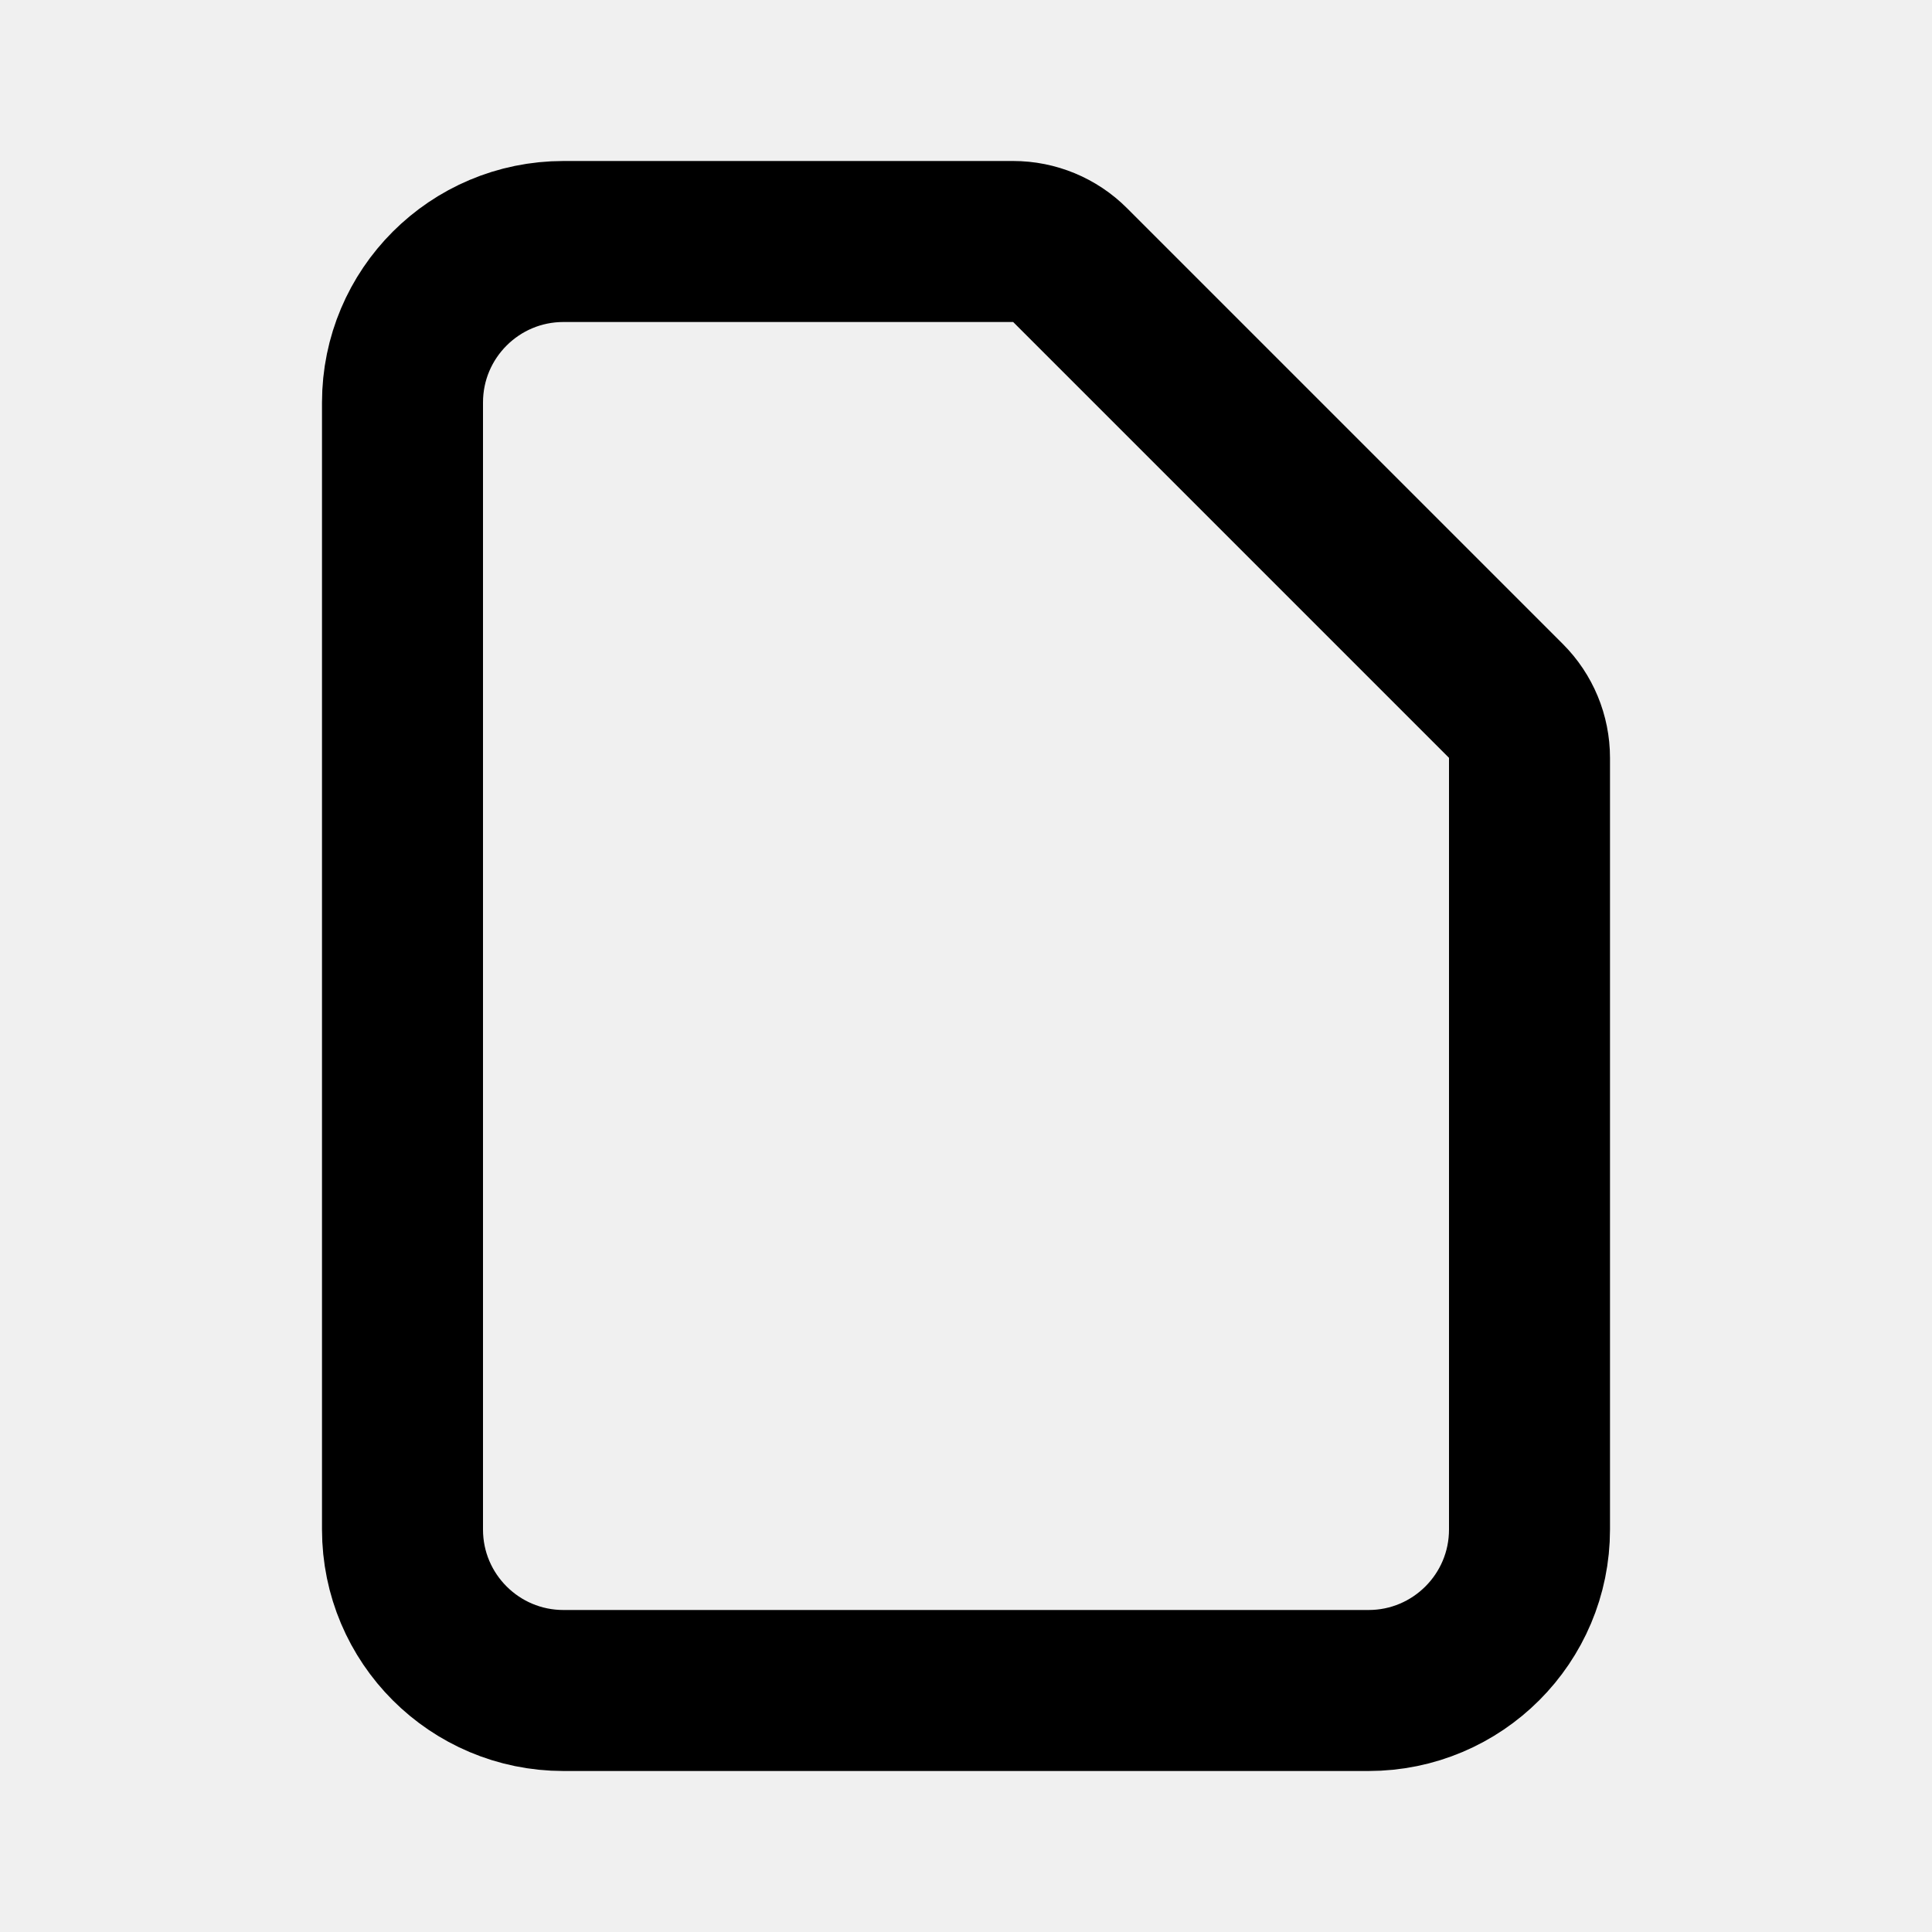
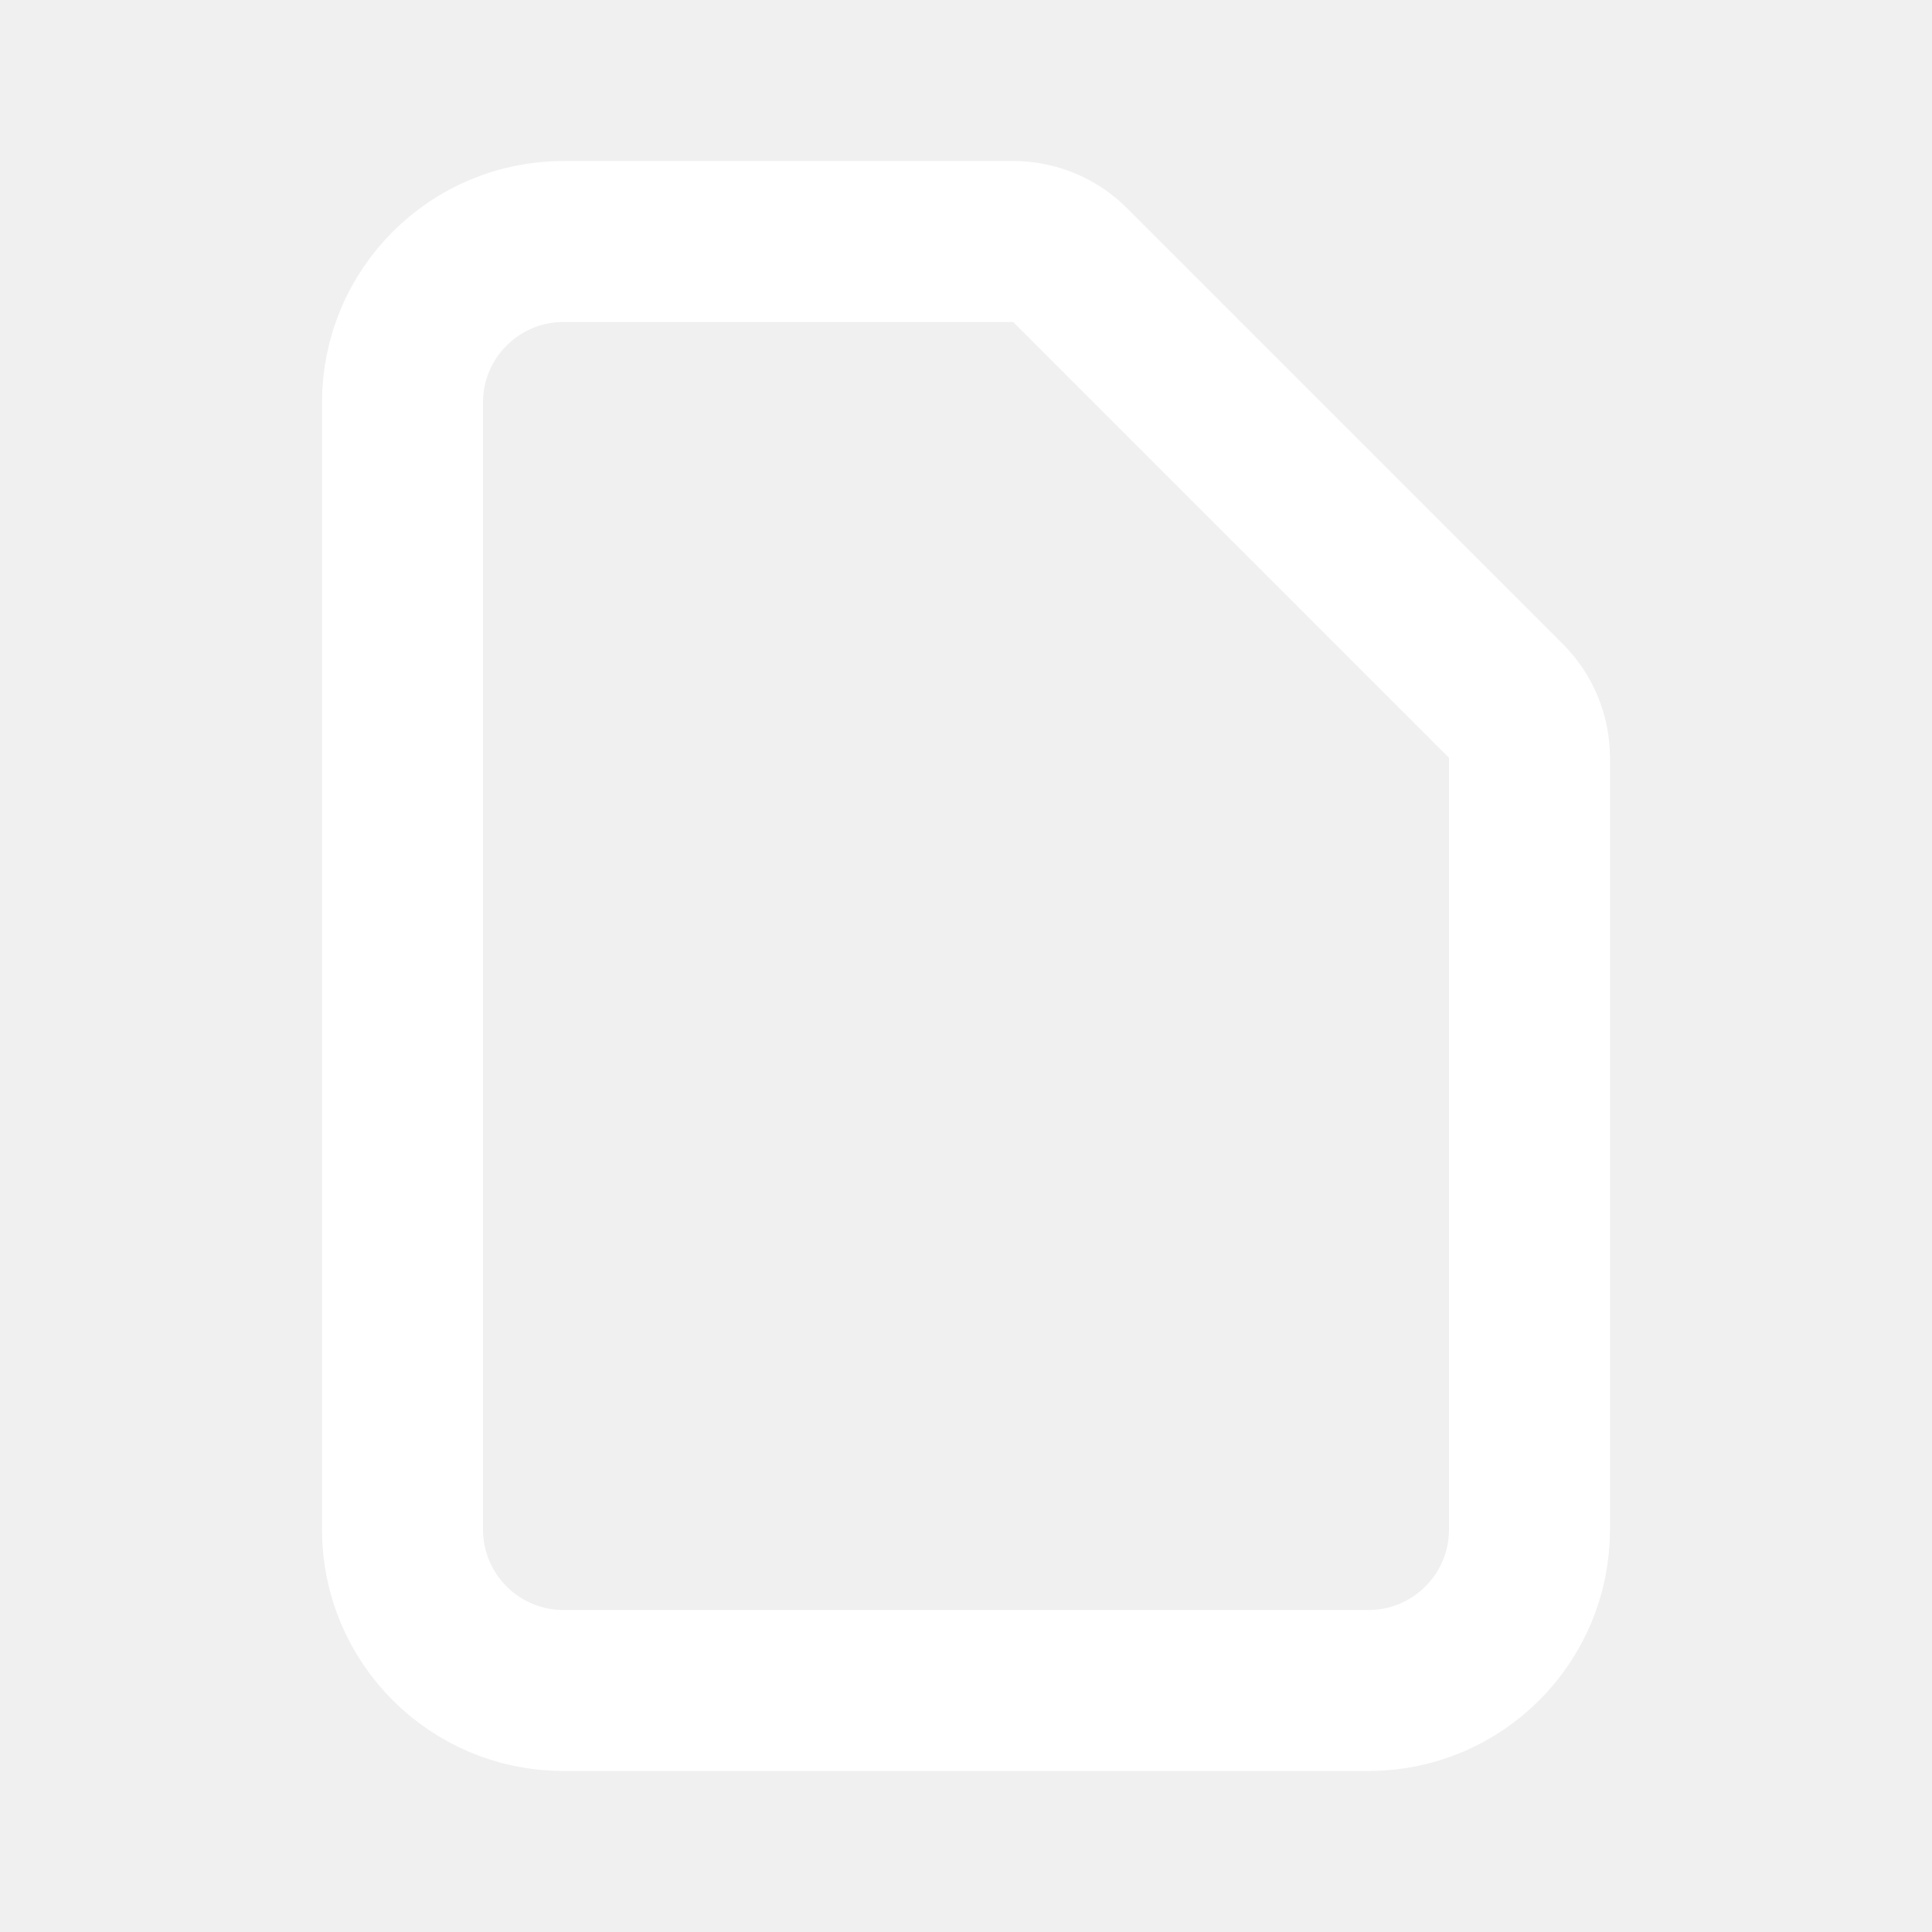
<svg xmlns="http://www.w3.org/2000/svg" width="undefined" height="undefined" viewBox="0 0 24 24">
-   <path fill="none" stroke="currentColor" stroke-linecap="round" stroke-linejoin="round" stroke-width="2" d="M7 21h10a2 2 0 0 0 2-2V9.414a1 1 0 0 0-.293-.707l-5.414-5.414A1 1 0 0 0 12.586 3H7a2 2 0 0 0-2 2v14a2 2 0 0 0 2 2Z" />
+   <path fill="none" stroke="white" stroke-linecap="round" stroke-linejoin="round" stroke-width="2" d="M7 21h10a2 2 0 0 0 2-2V9.414a1 1 0 0 0-.293-.707l-5.414-5.414A1 1 0 0 0 12.586 3H7a2 2 0 0 0-2 2v14a2 2 0 0 0 2 2Z" />
</svg>
